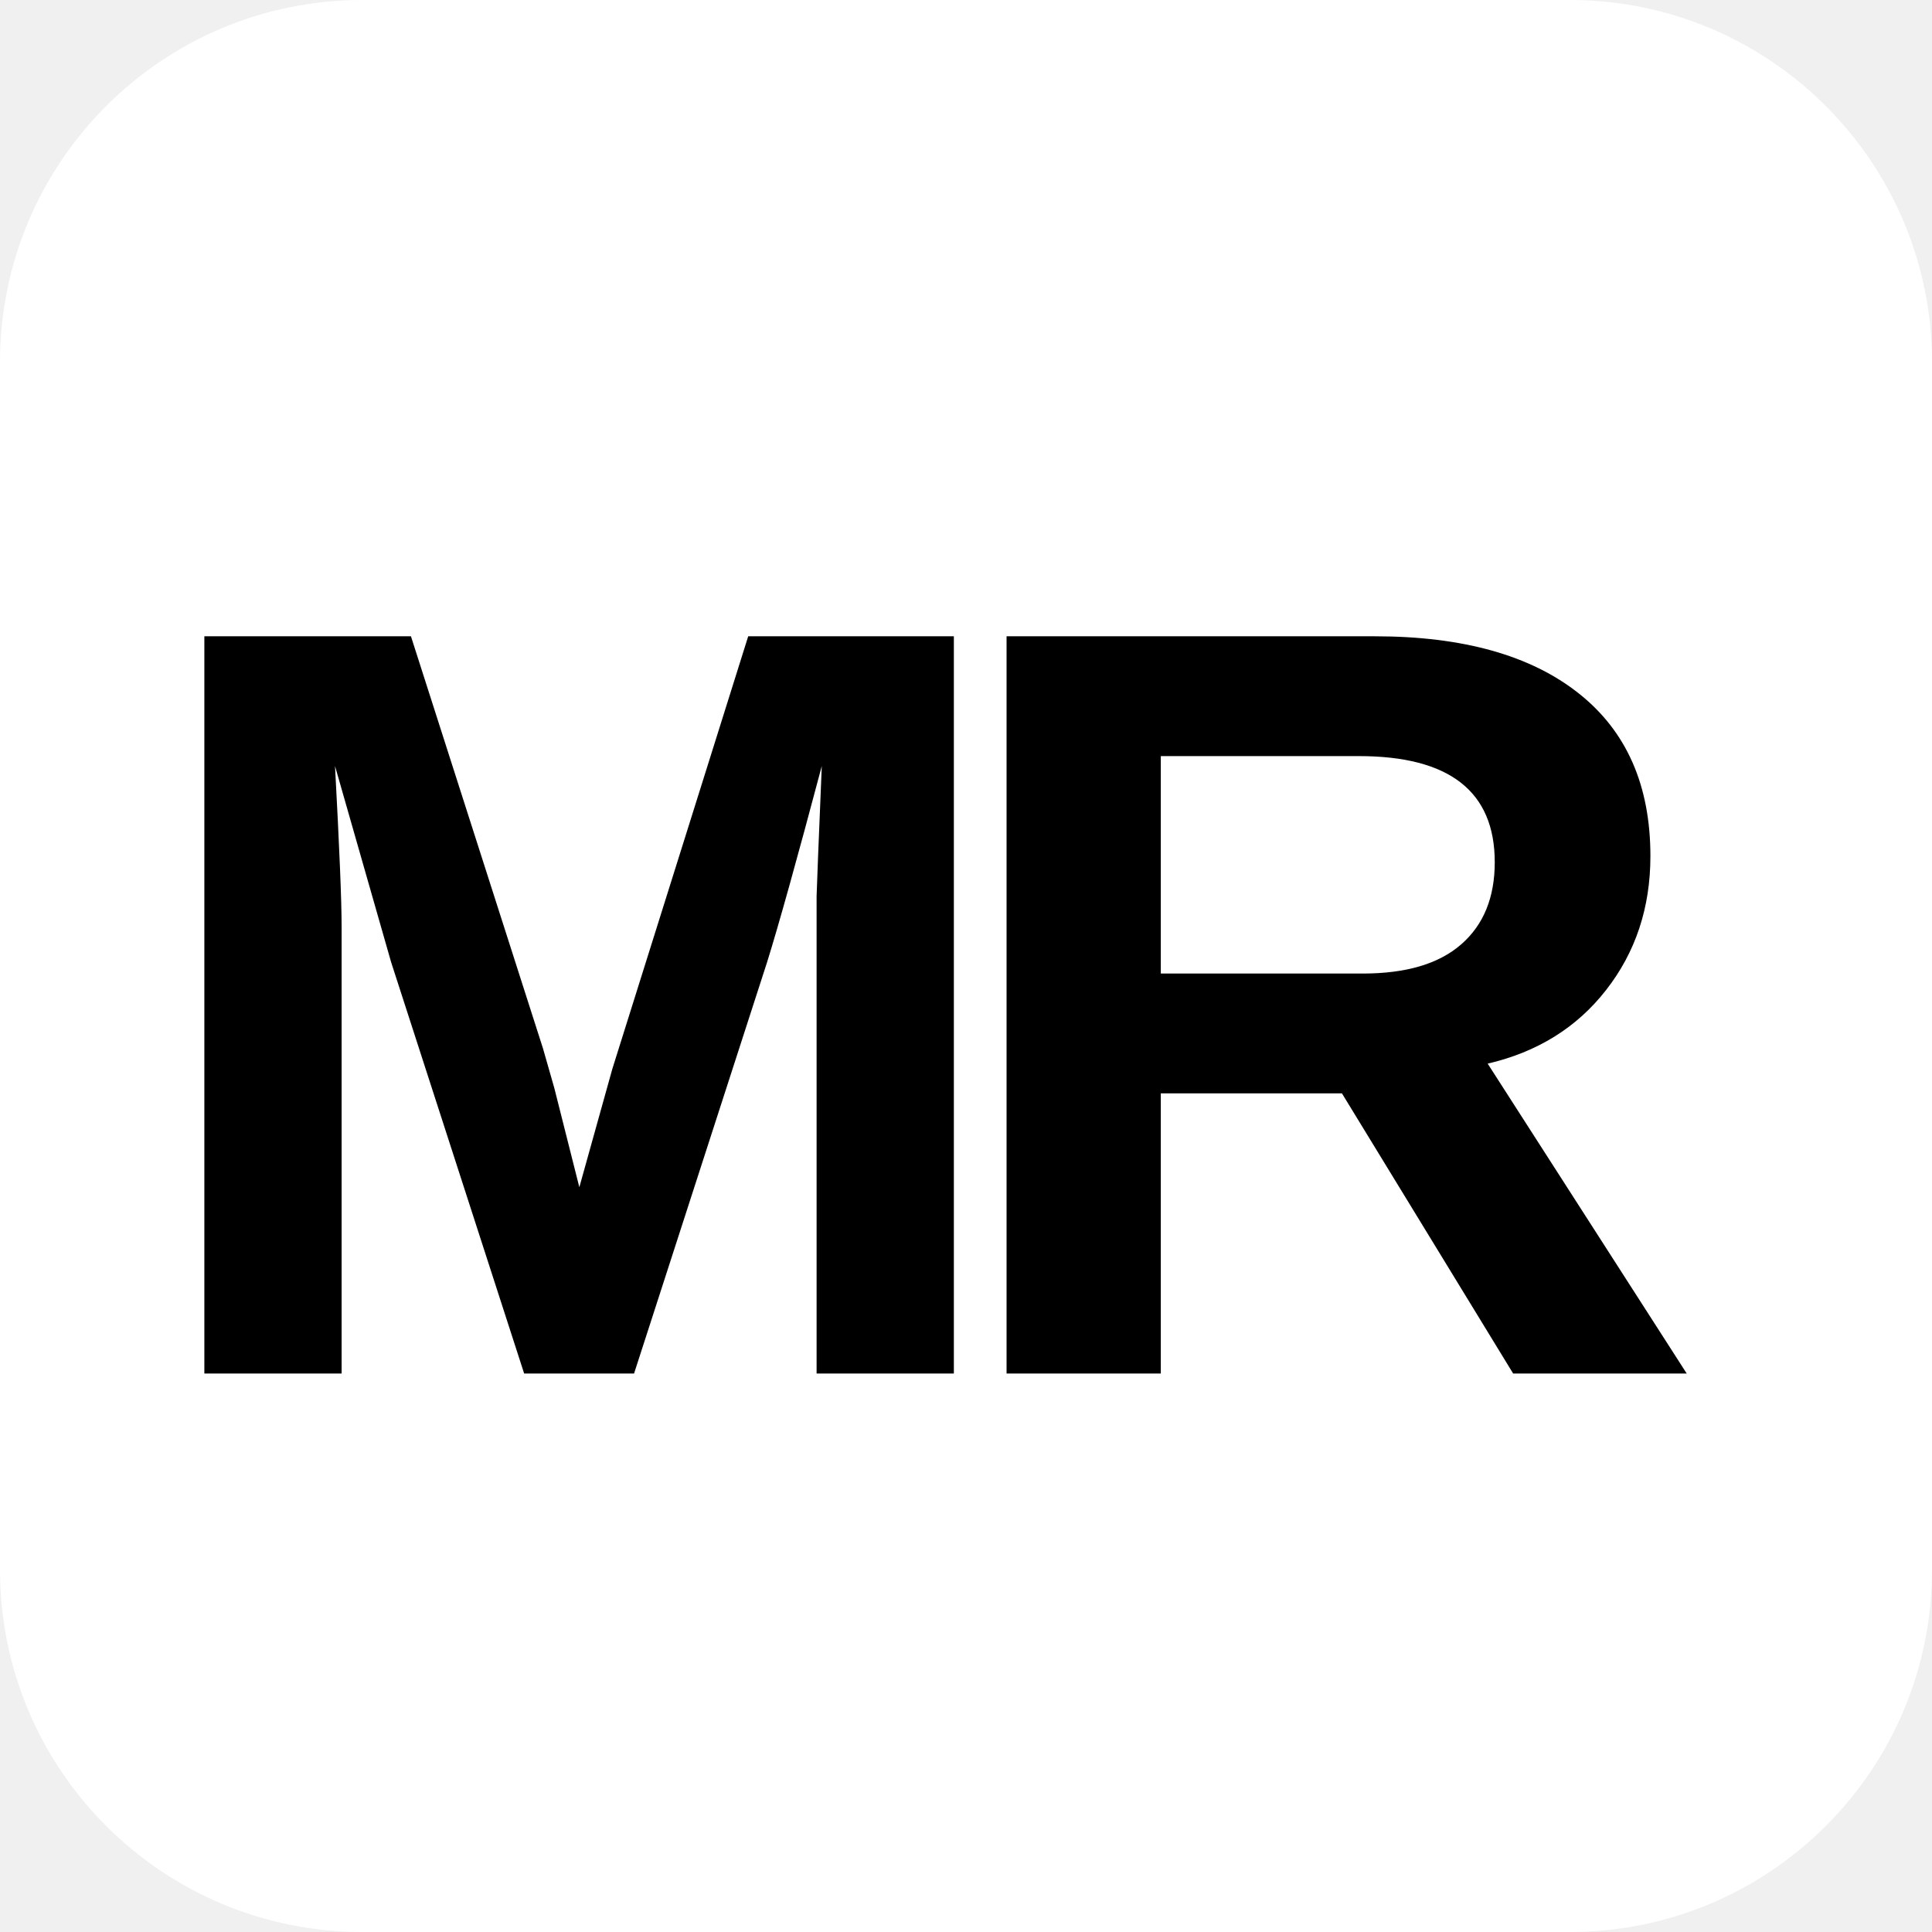
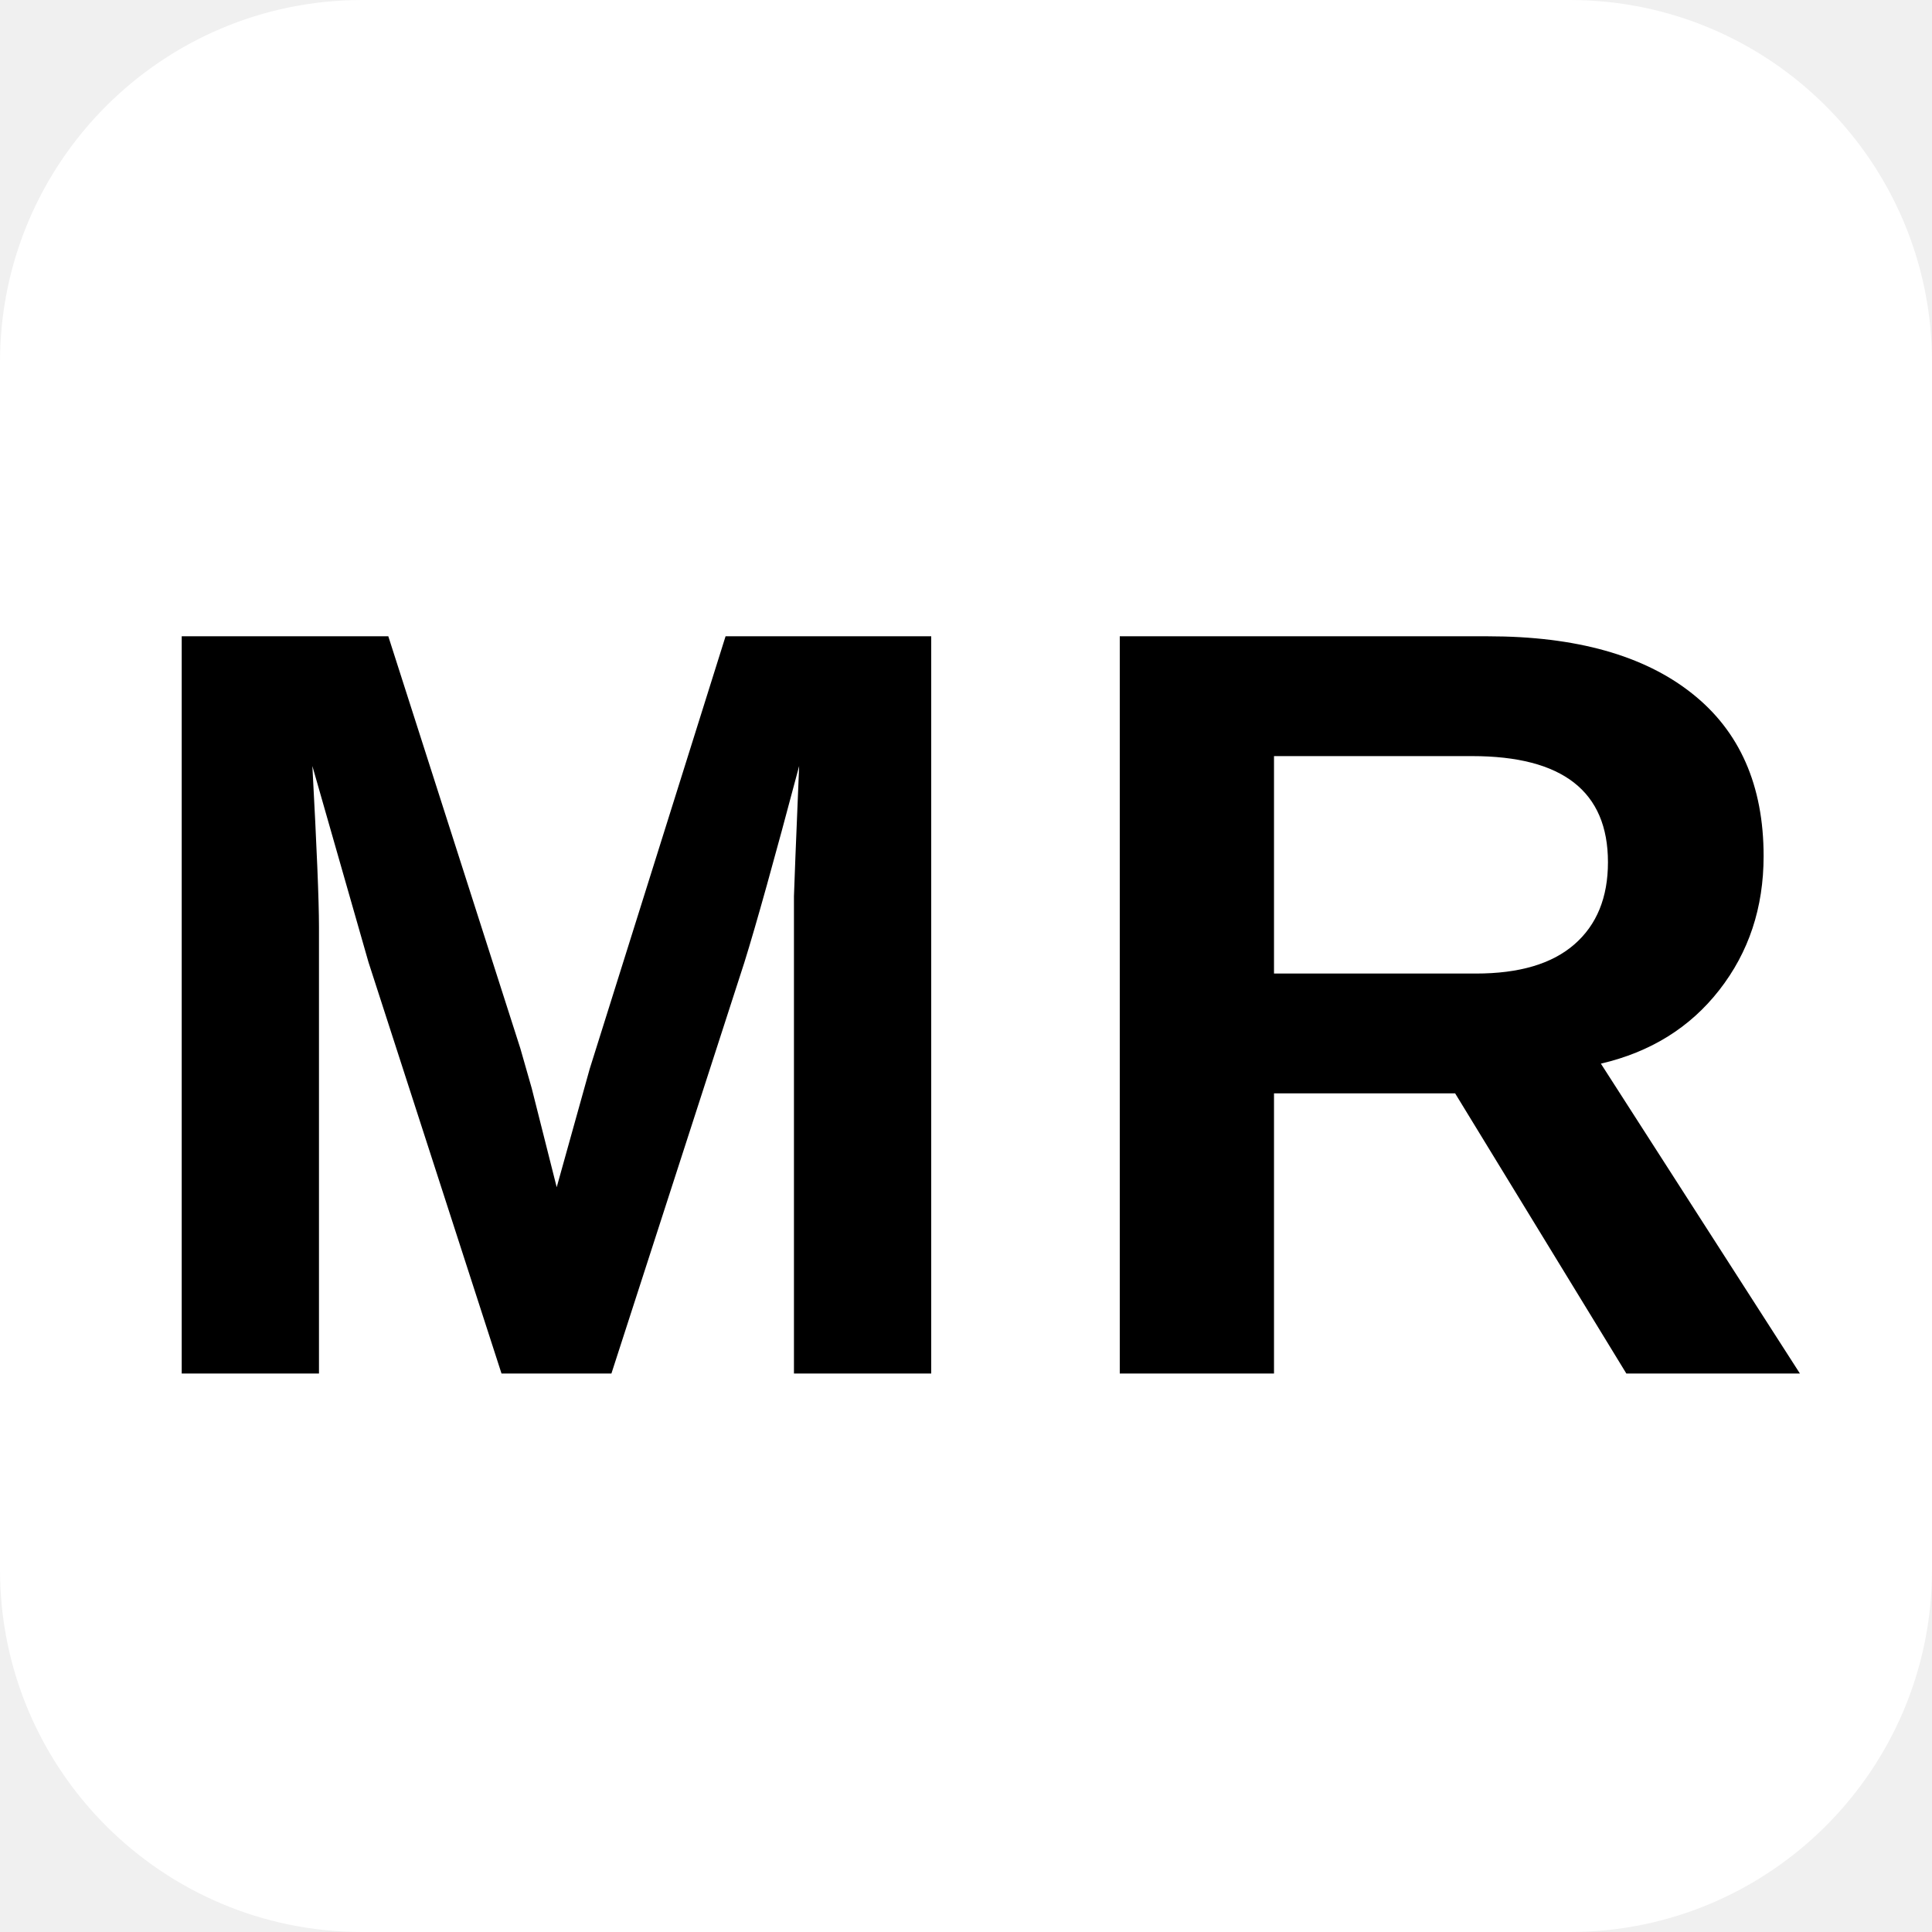
<svg xmlns="http://www.w3.org/2000/svg" viewBox="0 0 64 64">
  <rect width="64" height="64" rx="12" fill="#ffffff" />
-   <text x="30.5" y="45.5" text-anchor="middle" font-size="35.5" font-weight="900" font-family="Arial Black, Helvetica Neue, Arial, sans-serif" letter-spacing="-3" fill="#000000">
+   <text x="32" y="45.5" text-anchor="middle" font-size="35.5" font-weight="900" font-family="Arial Black, Helvetica Neue, Arial, sans-serif" letter-spacing="1.5" fill="#000000">
    MR
  </text>
</svg>
